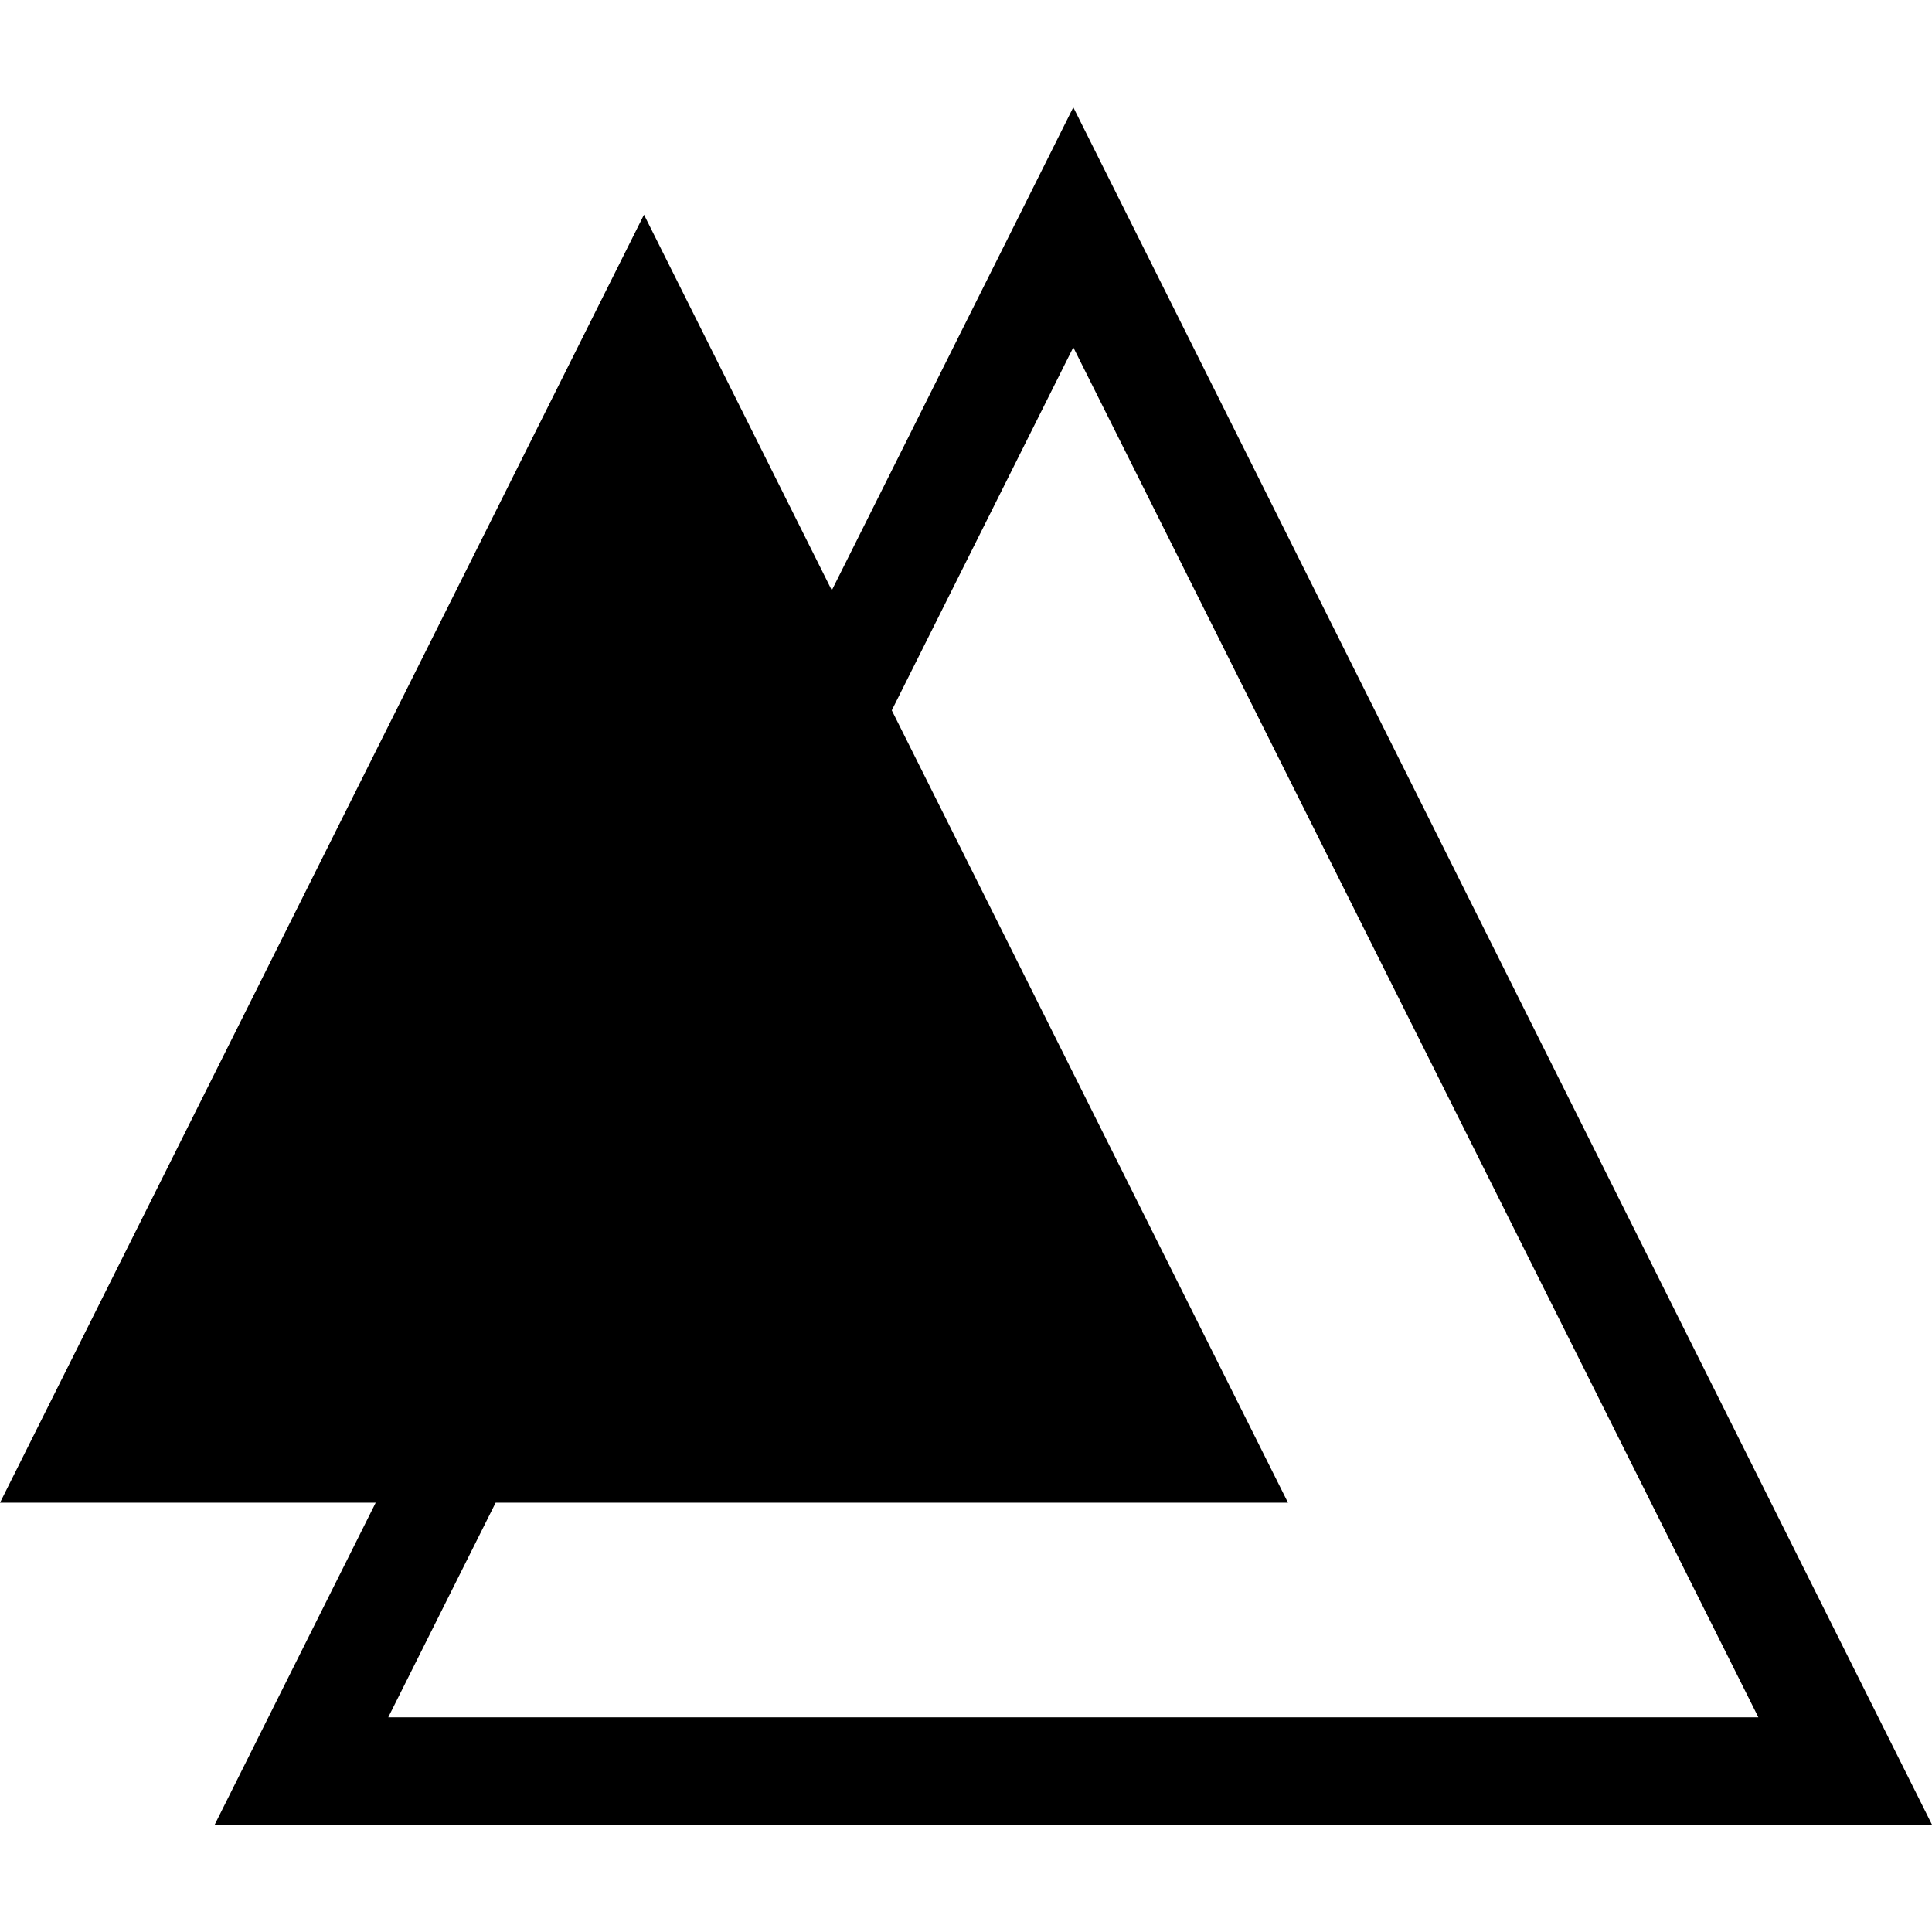
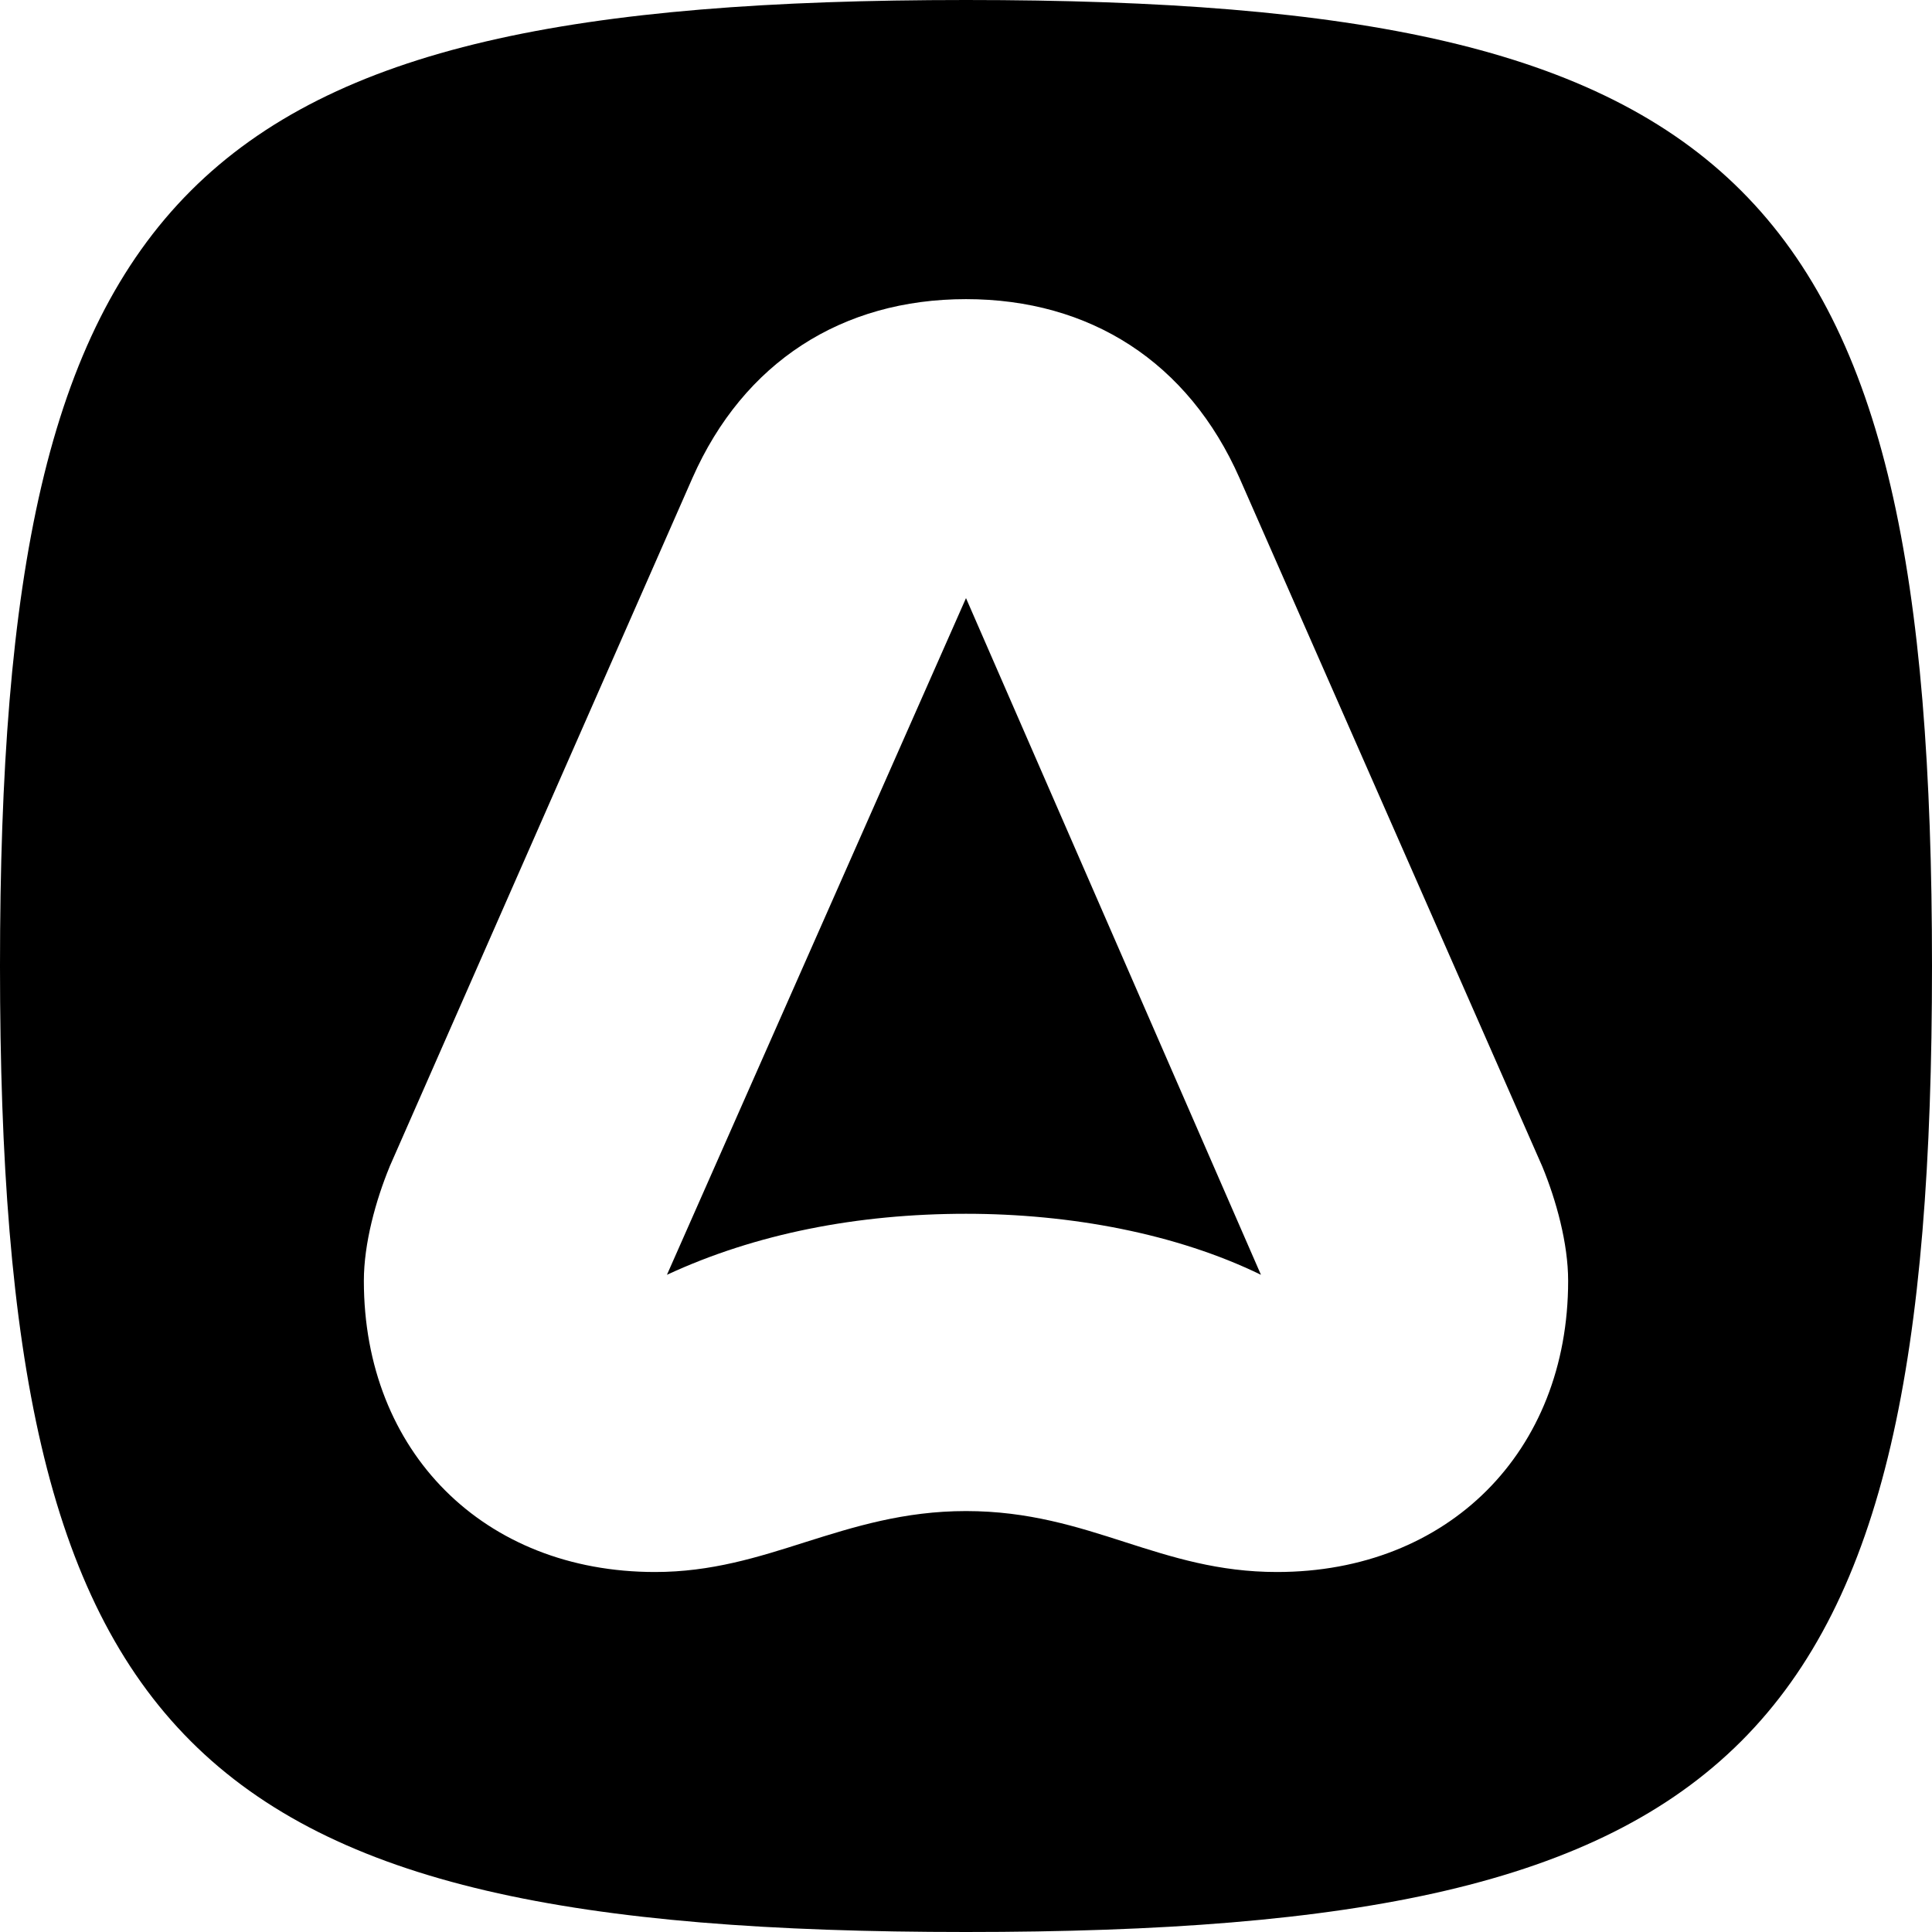
<svg xmlns="http://www.w3.org/2000/svg" role="img" viewBox="0 0 24 24">
-   <path d="M13.333 1.333l-.596 1.193-2.404 4.807L8 2.667l-8 16h4.667l-2 4H24zm0 2.982l8.51 17.018H4.823l1.334-2.666H16l-4.922-9.843Z" />
+   <path d="M0 12c0 9.68 2.32 12 12 12s12-2.32 12-12S21.68 0 12 0 0 2.32 0 12Zm4.84 2.492 3.762-8.555C9.238 4.498 10.46 3.716 12 3.716c1.54 0 2.762.781 3.398 2.223l3.762 8.554c.172.418.32.953.32 1.418 0 2.125-1.492 3.617-3.617 3.617-.726 0-1.3-.183-1.883-.37-.597-.192-1.203-.387-1.98-.387-.77 0-1.39.195-1.996.386-.59.188-1.168.371-1.867.371-2.125 0-3.617-1.492-3.617-3.617 0-.465.148-1 .32-1.418ZM12 7.43l-3.715 8.406c1.102-.512 2.371-.758 3.715-.758 1.297 0 2.613.246 3.664.758Z" />
</svg>
